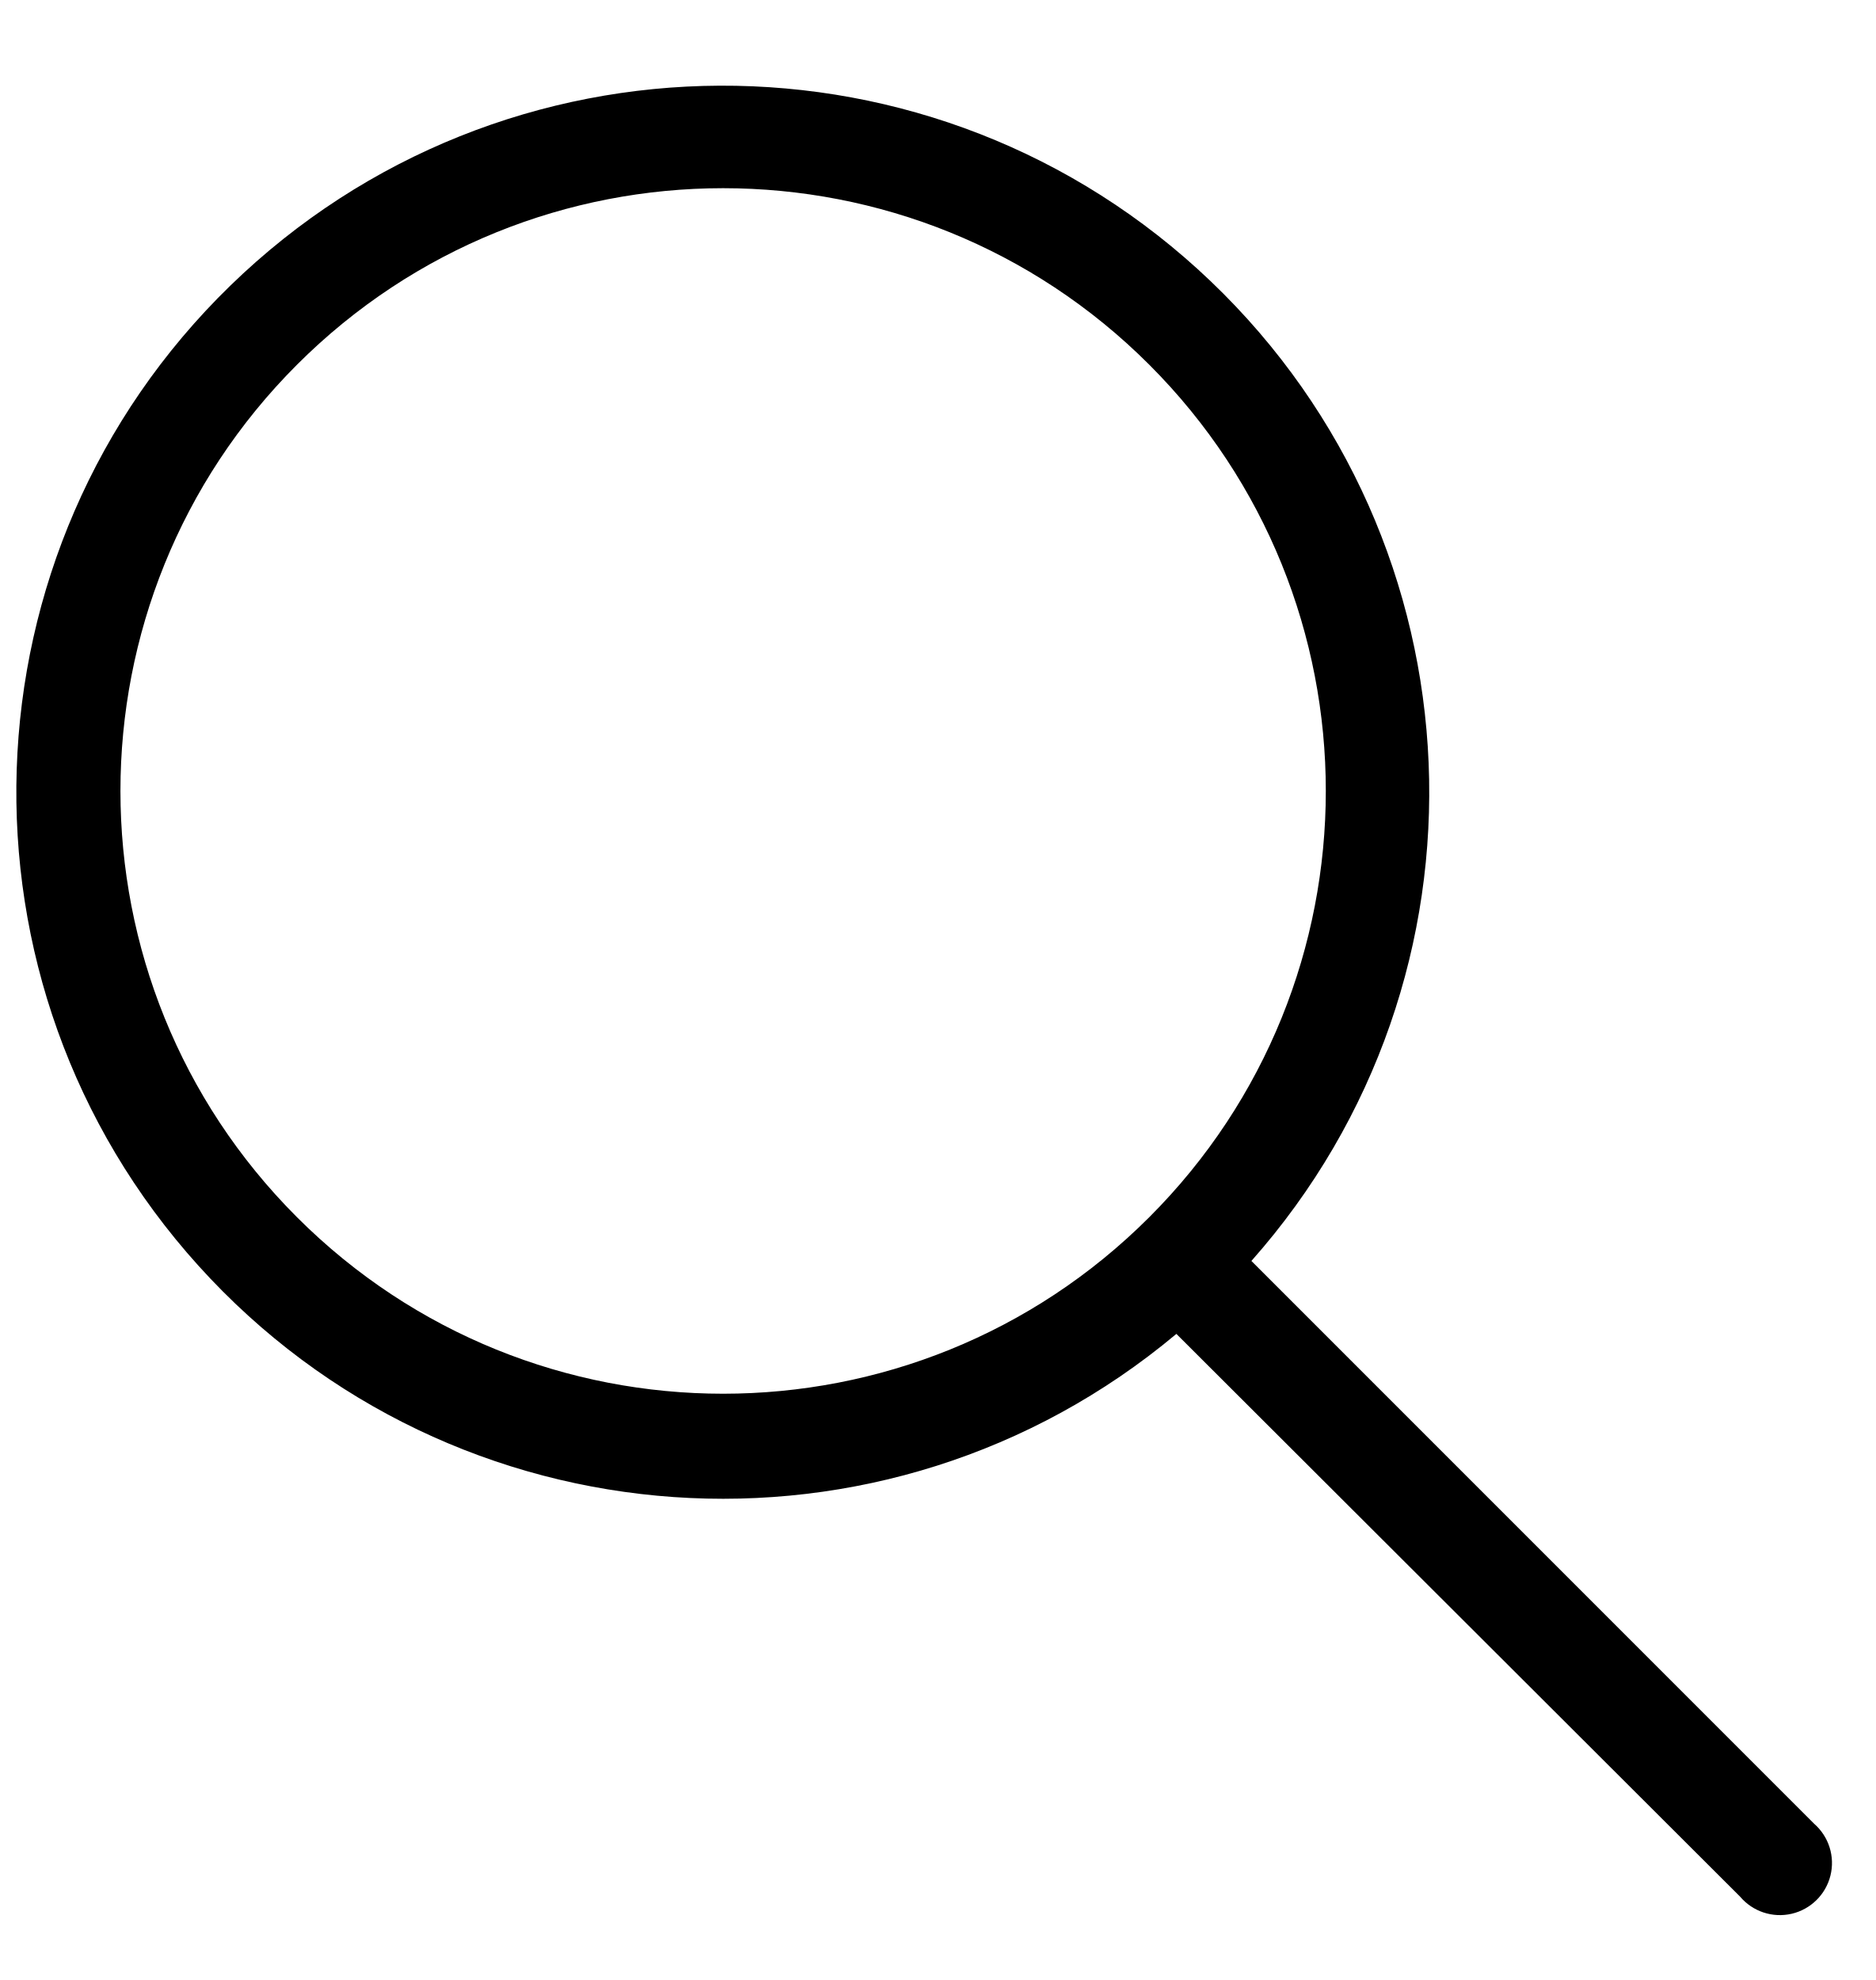
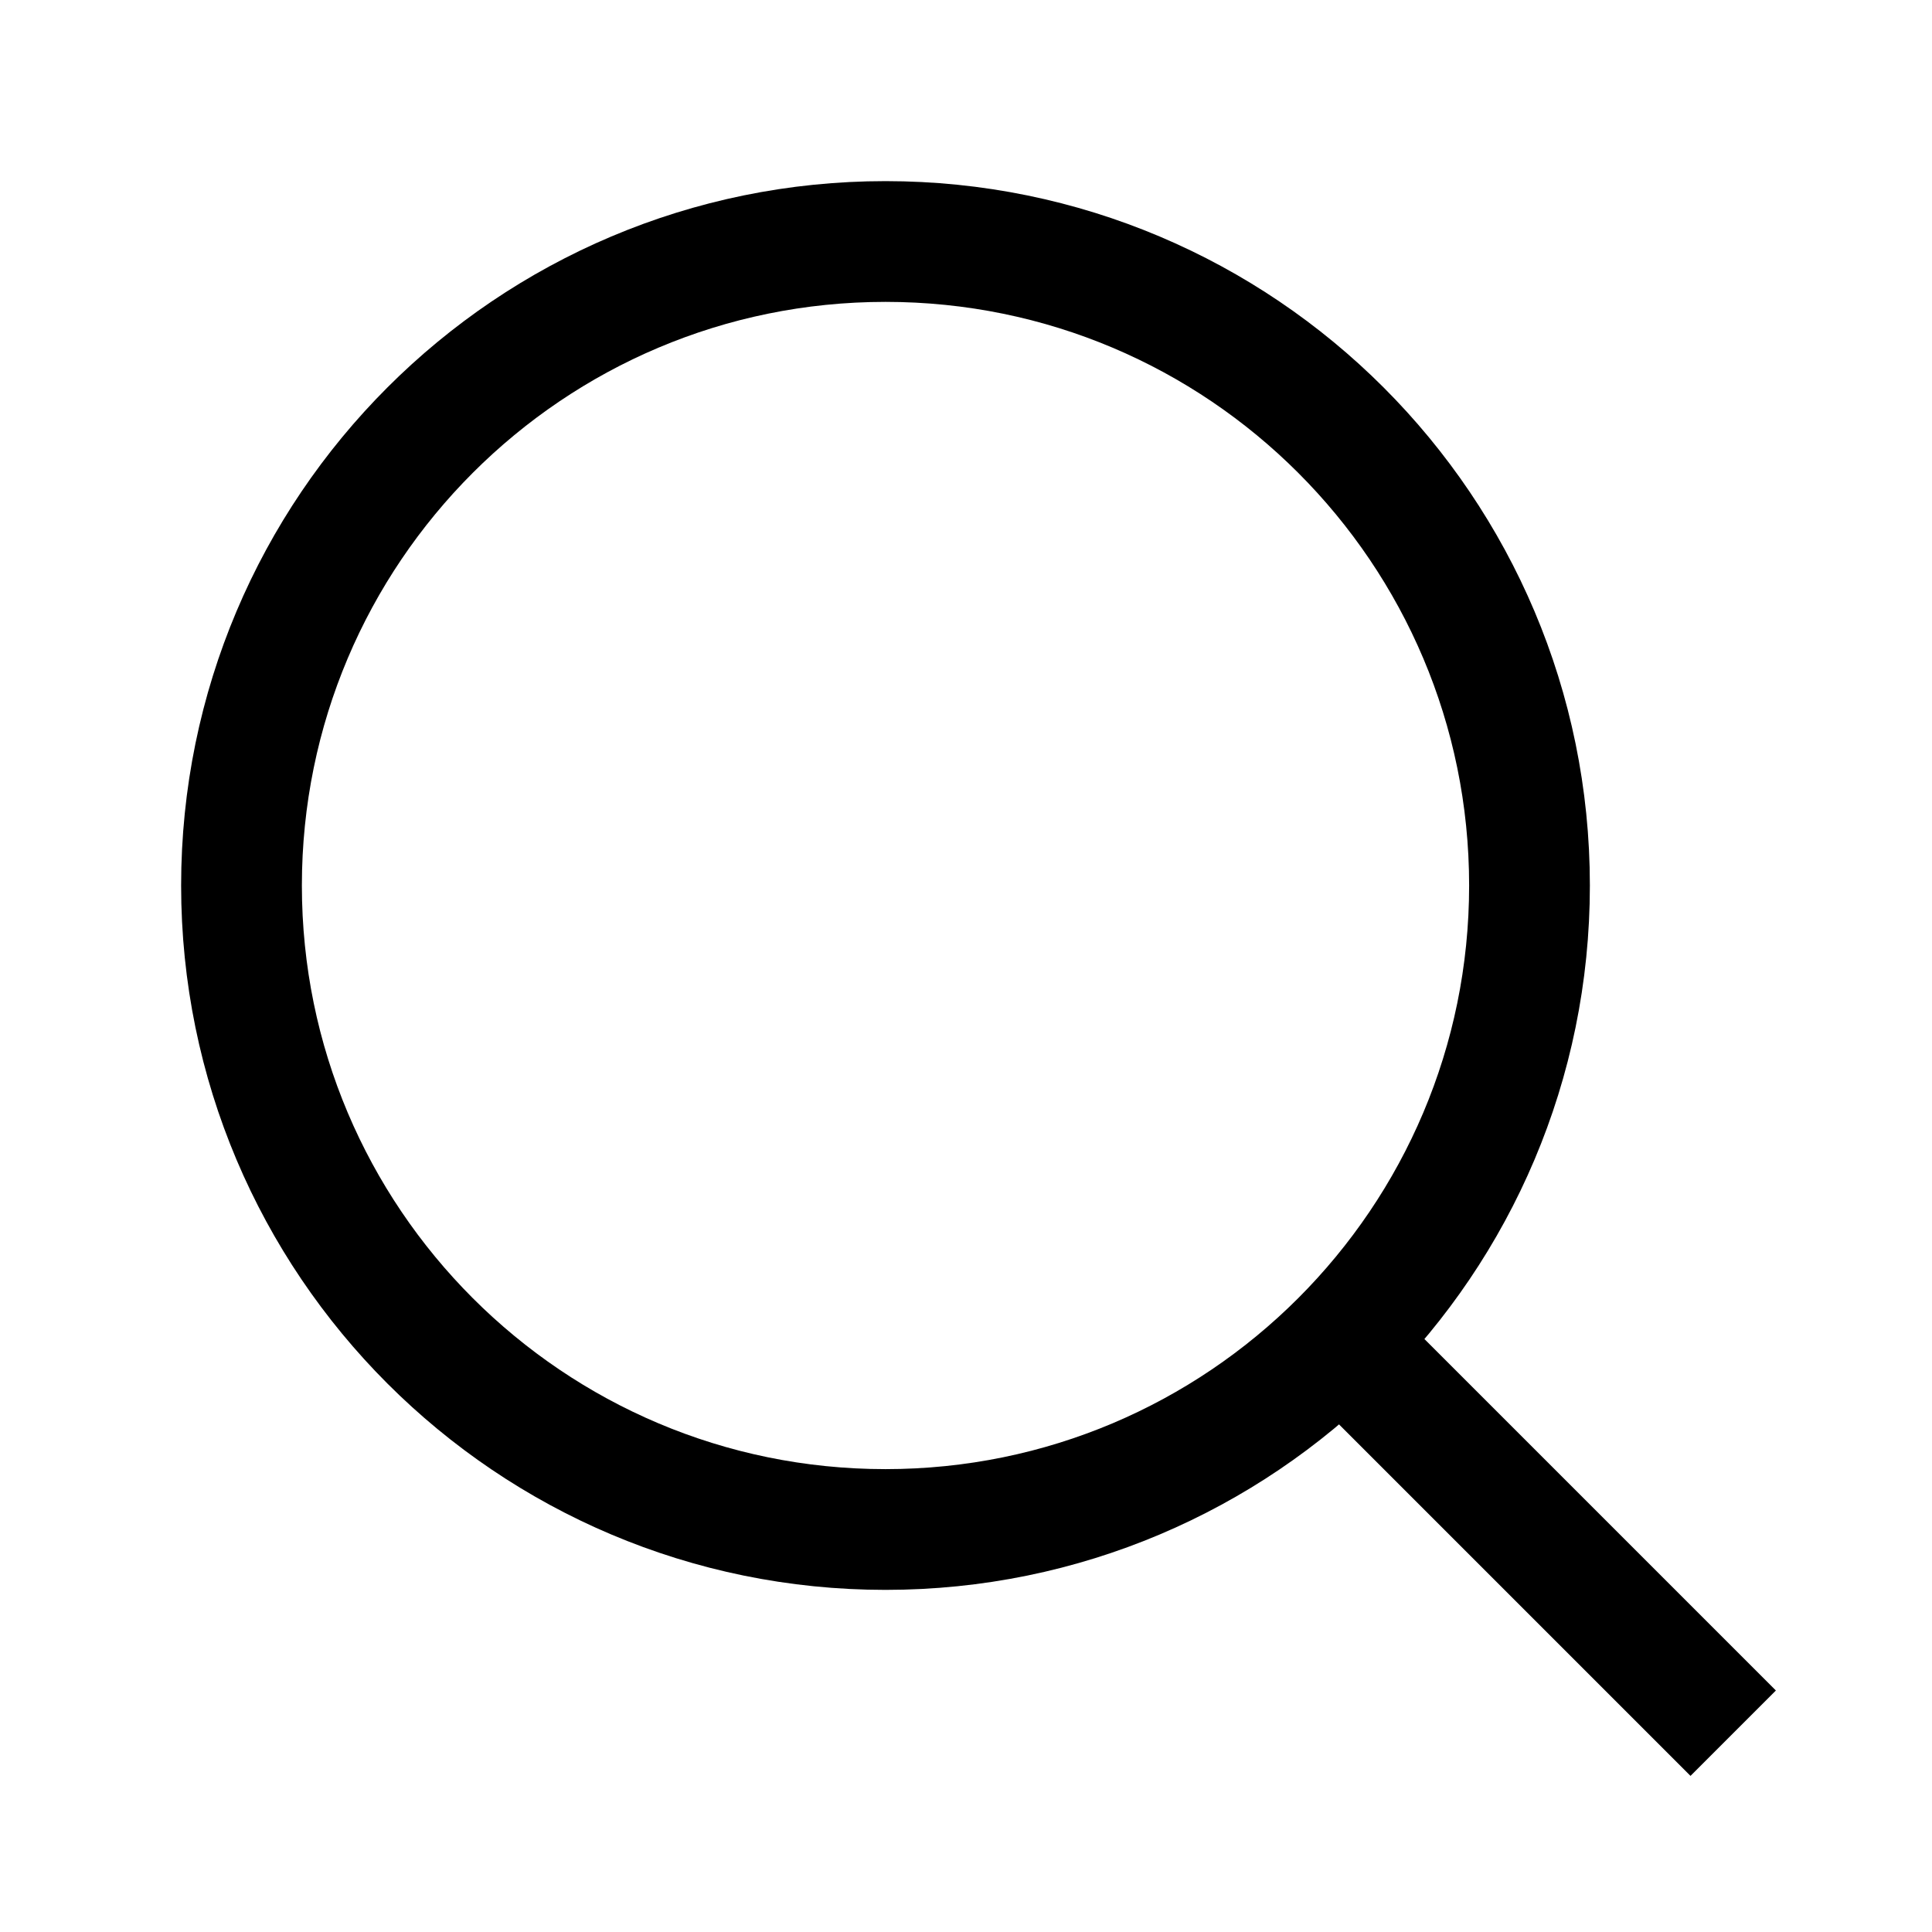
- <svg fill="none" class="icon icon-search" viewBox="0 0 18 19">
-   <path fill="currentColor" fill-rule="evenodd" d="M11.03 11.68A5.784 5.784 0 1 1 2.85 3.5a5.784 5.784 0 0 1 8.18 8.18m.26 1.12a6.78 6.78 0 1 1 .72-.7l5.4 5.4a.5.5 0 1 1-.71.7z" clip-rule="evenodd" />
+ <svg xmlns="http://www.w3.org/2000/svg" width="24" height="24" viewBox="0 0 24 24" fill="none" stroke="currentColor" stroke-width="1.5" stroke-linecap="square" stroke-linejoin="miter" class="icon icon-search" aria-hidden="true" focusable="false">
+   <circle cx="11" cy="11" r="8" />
+   <path d="m21 21-4.3-4.3" />
</svg>
